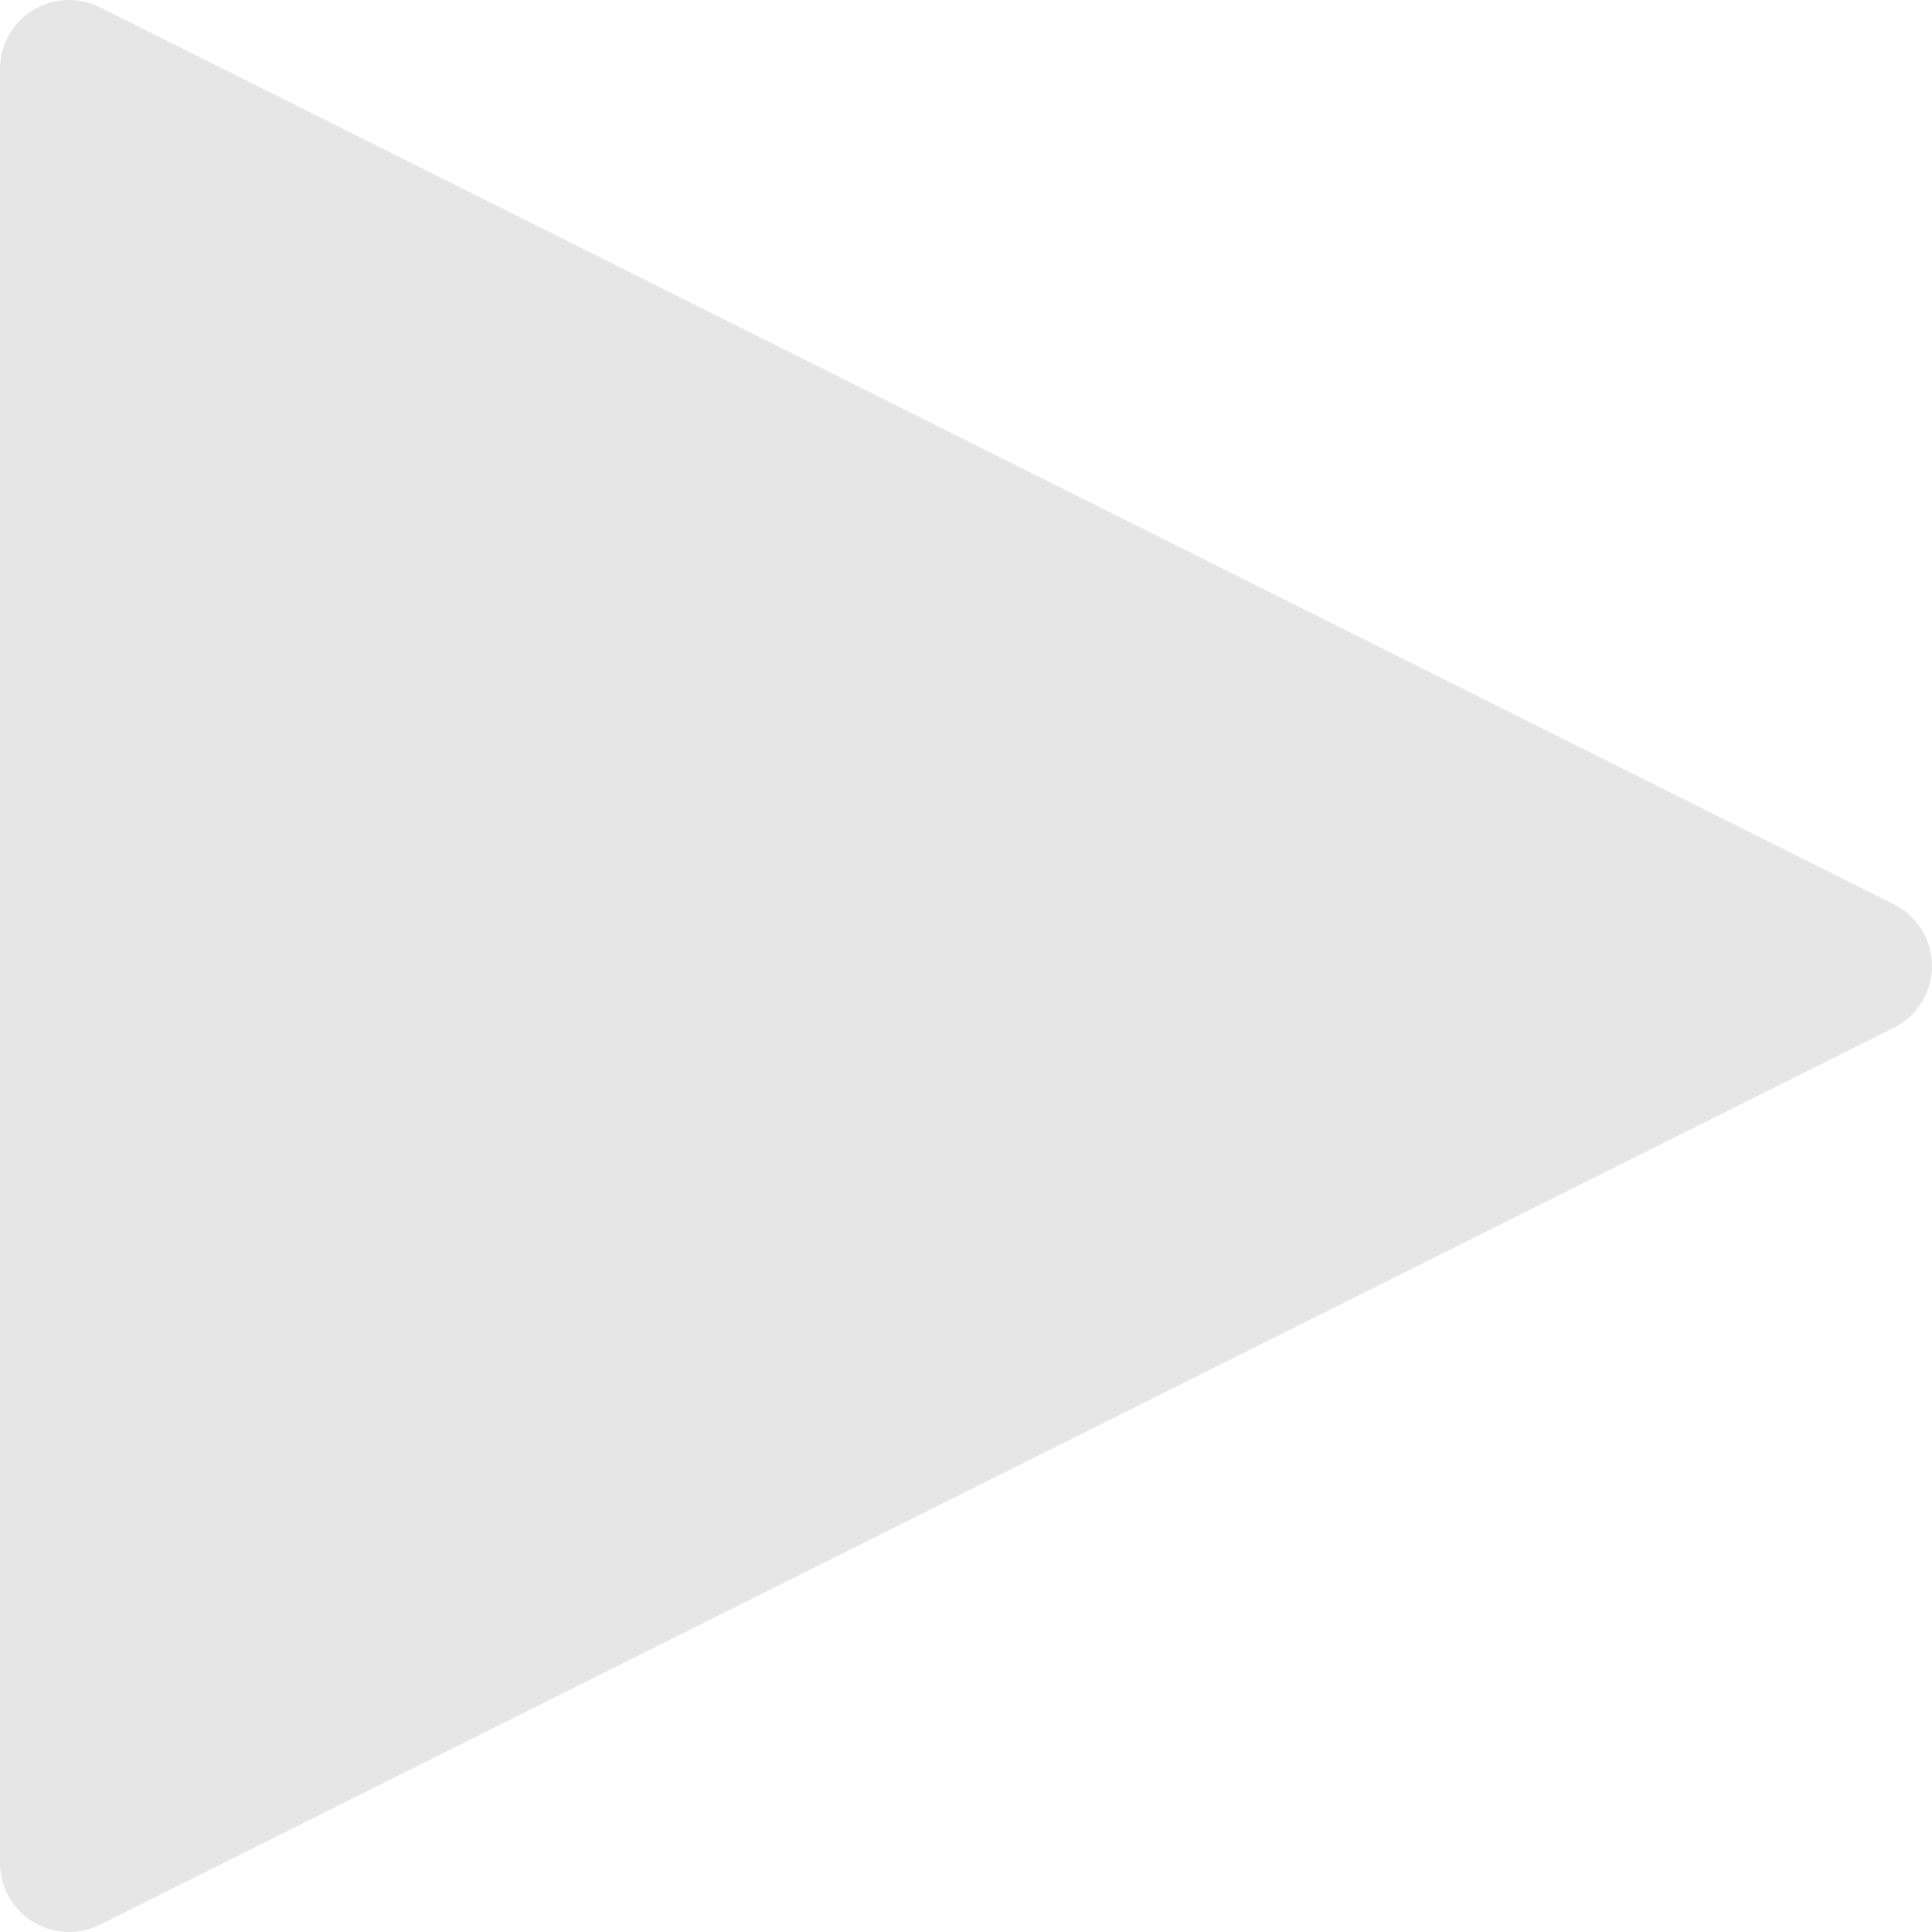
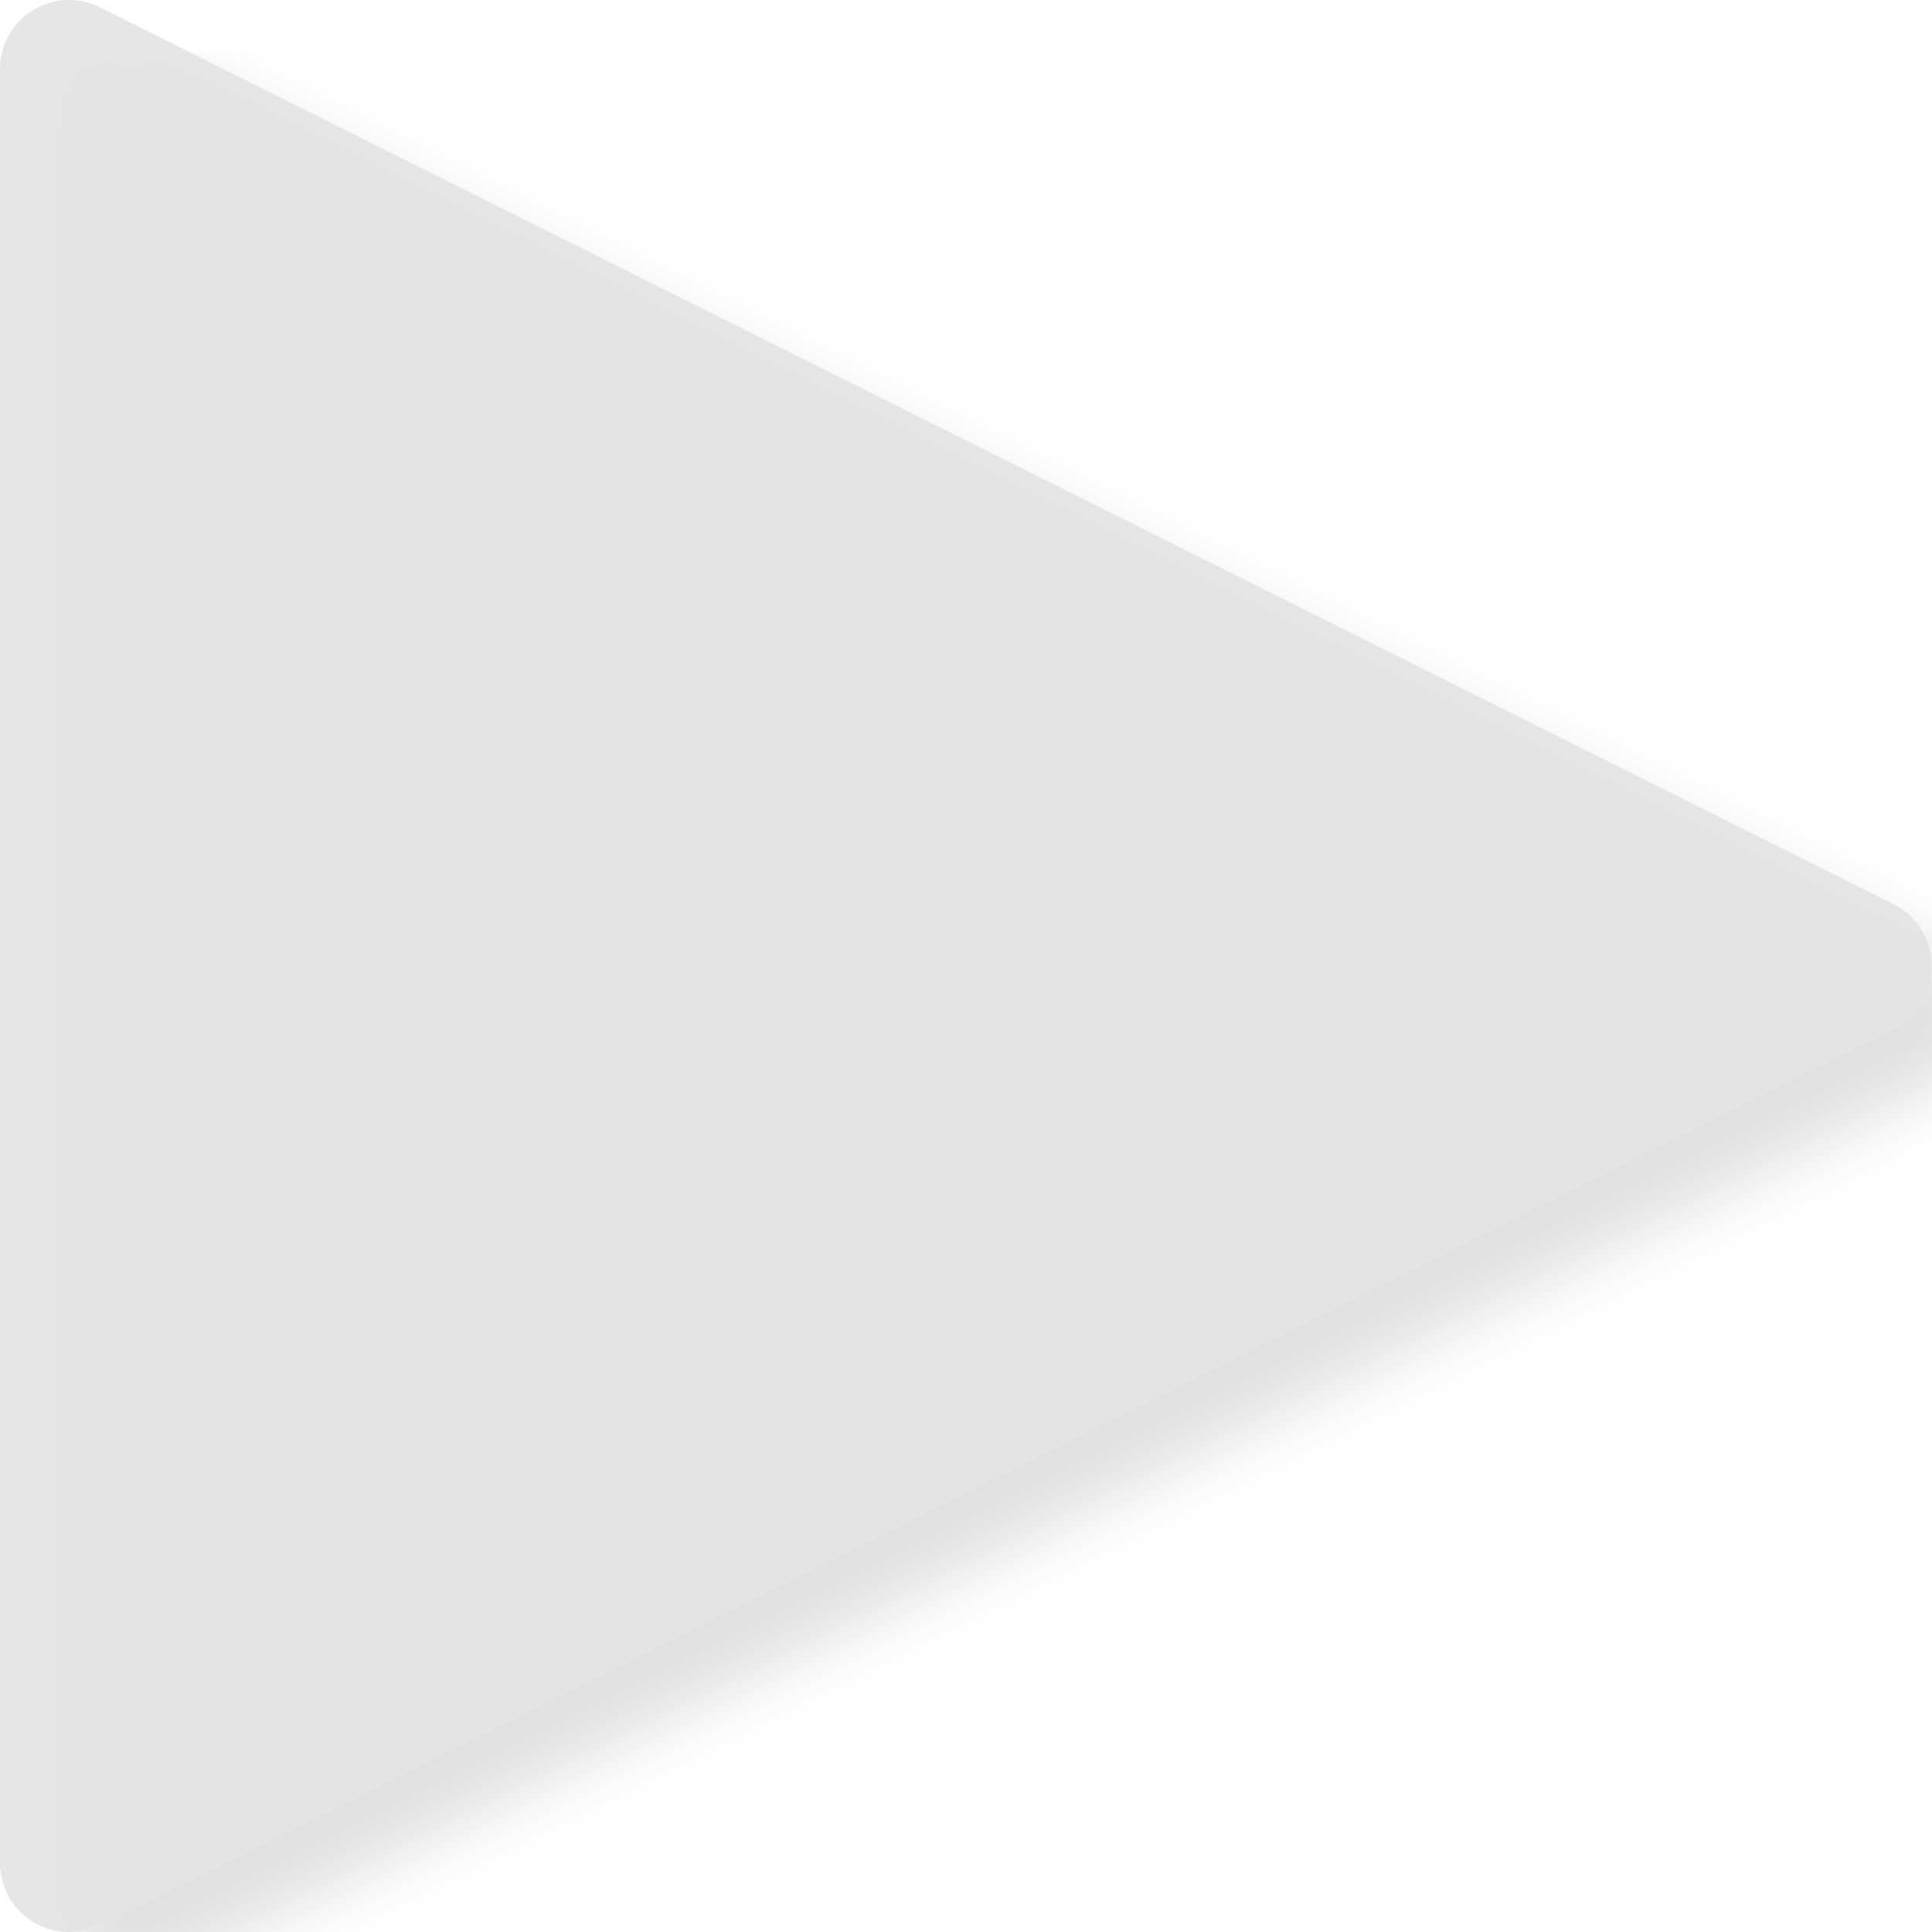
<svg xmlns="http://www.w3.org/2000/svg" version="1.1" id="Capa_1" x="0px" y="0px" viewBox="0 0 477.886 477.886" style="enable-background:new 0 0 477.886 477.886; width: 60px; height: 60px;" xml:space="preserve">
  <g>
    <g>
-       <path fill="rgb(224, 224, 224, 0.8)" d="M476.091,231.332c-1.654-3.318-4.343-6.008-7.662-7.662L24.695,1.804C16.264-2.41,6.013,1.01,1.8,9.442    c-1.185,2.371-1.801,4.986-1.8,7.637v443.733c-0.004,9.426,7.633,17.07,17.059,17.075c2.651,0.001,5.266-0.615,7.637-1.8    L468.429,254.22C476.865,250.015,480.295,239.768,476.091,231.332z" />
+       <filter id="dropshadow" height="130%">
+         <feGaussianBlur in="SourceAlpha" stdDeviation="8" />
+         <feOffset dx="13" dy="13" result="offsetblur" />
+         <feComponentTransfer>
+           <feFuncA type="linear" slope="0.15" />
+         </feComponentTransfer>
+         <feMerge>
+           <feMergeNode />
+           <feMergeNode in="SourceGraphic" />
+         </feMerge>
+       </filter>
+       <path fill="rgb(224, 224, 224, 0.8)" d="M476.091,231.332c-1.654-3.318-4.343-6.008-7.662-7.662L24.695,1.804C16.264-2.41,6.013,1.01,1.8,9.442    c-1.185,2.371-1.801,4.986-1.8,7.637v443.733c-0.004,9.426,7.633,17.07,17.059,17.075c2.651,0.001,5.266-0.615,7.637-1.8    L468.429,254.22C476.865,250.015,480.295,239.768,476.091,231.332z" filter="url(#dropshadow)" />
    </g>
  </g>
  <g>
</g>
  <g>
</g>
  <g>
</g>
  <g>
</g>
  <g>
</g>
  <g>
</g>
  <g>
</g>
  <g>
</g>
  <g>
</g>
  <g>
</g>
  <g>
</g>
  <g>
</g>
  <g>
</g>
  <g>
</g>
  <g>
</g>
</svg>
